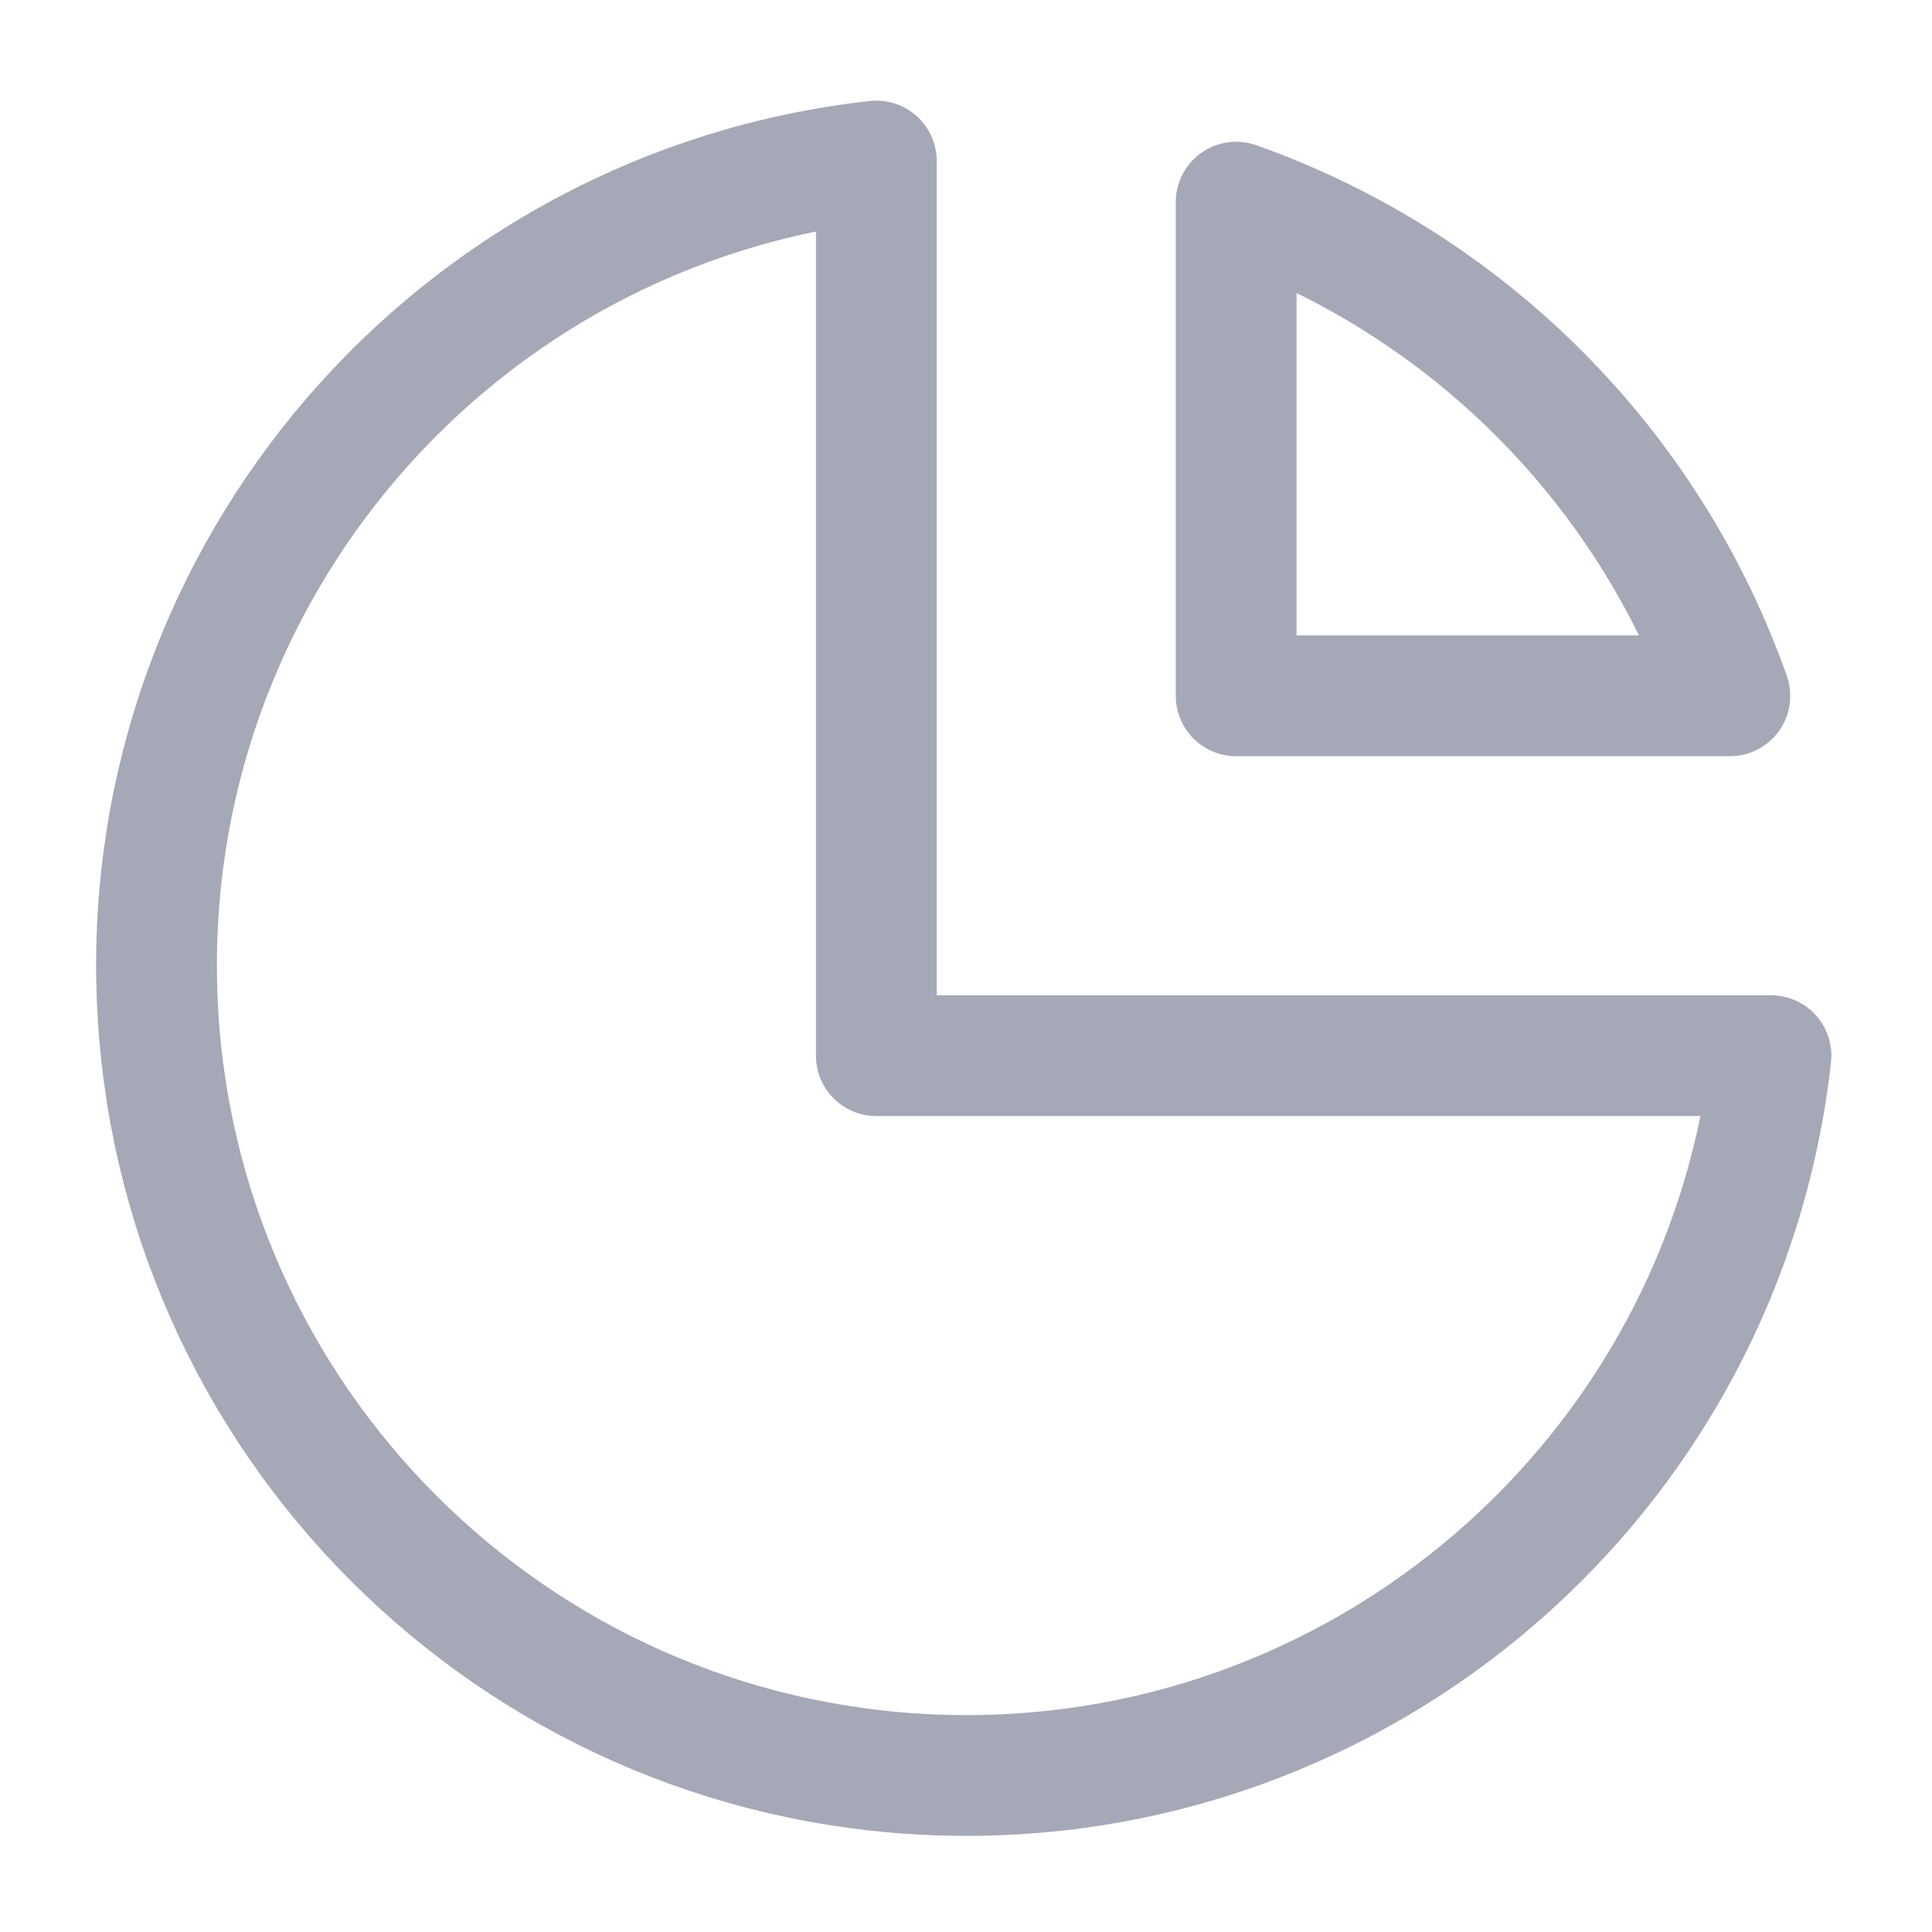
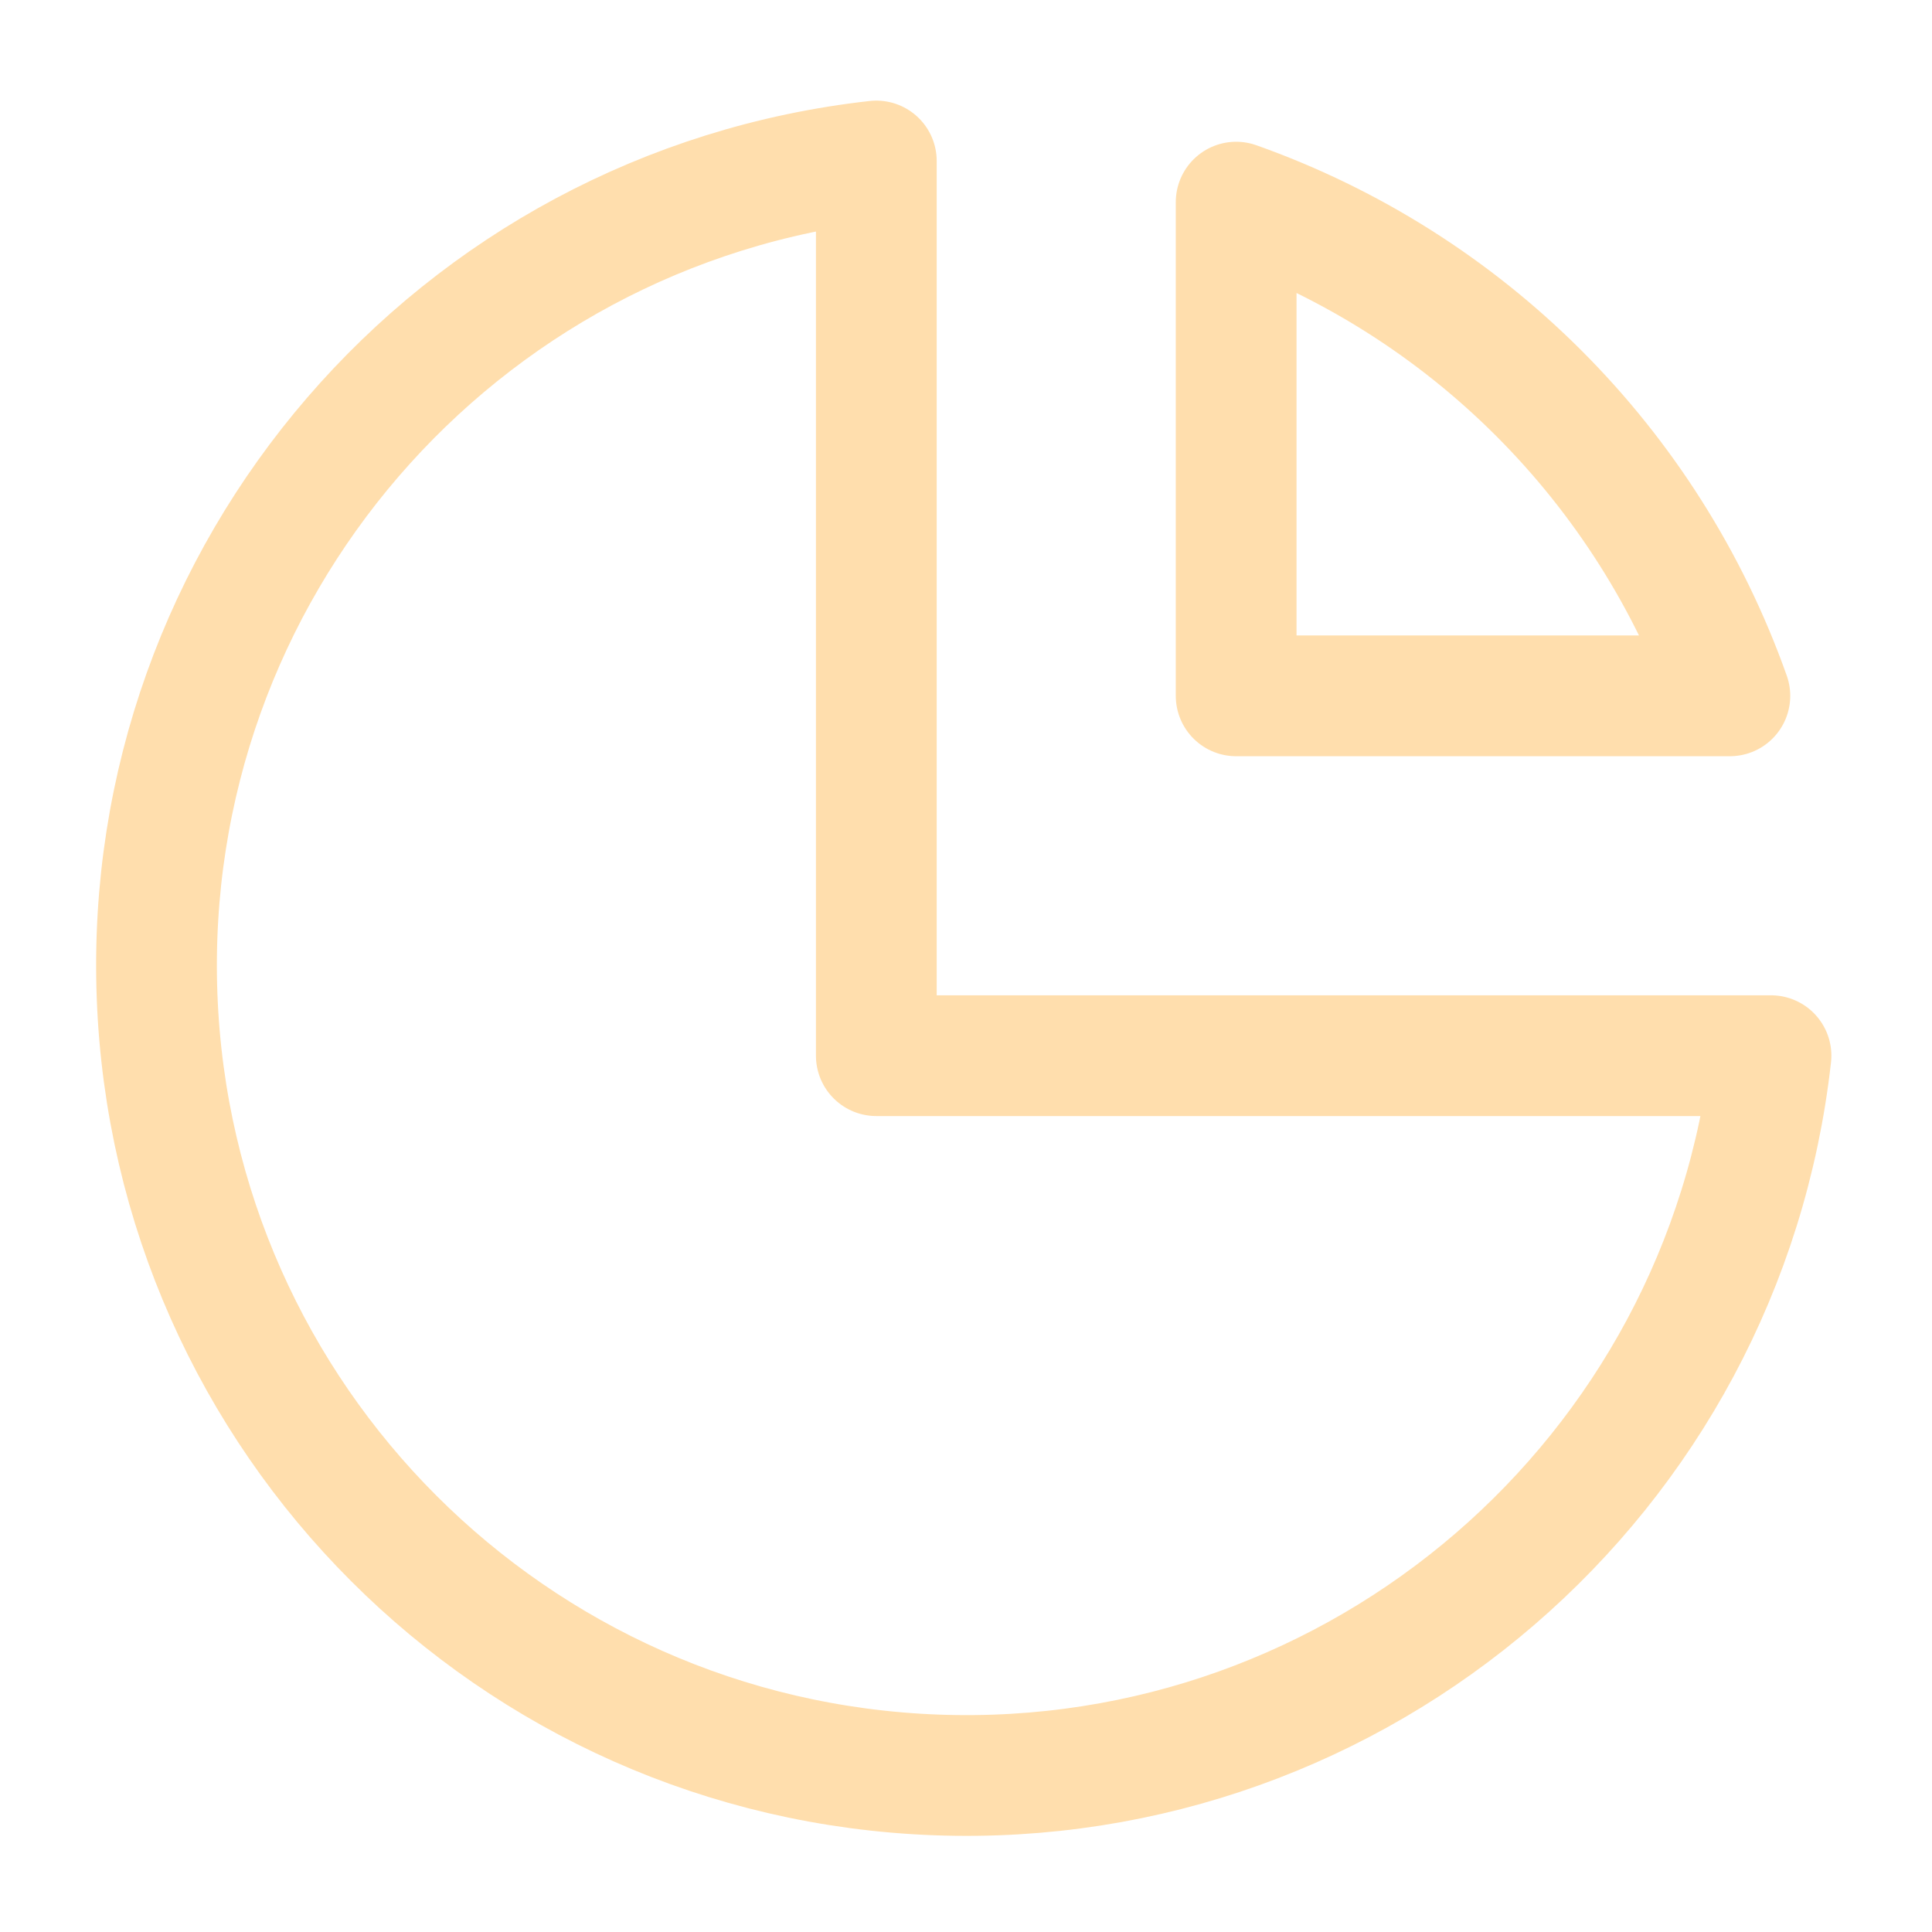
<svg xmlns="http://www.w3.org/2000/svg" width="24" height="24" viewBox="0 0 24 24" fill="none">
-   <path d="M10.886 2A10.059 10.059 0 1 0 22 13.114H10.886V2Z" stroke="#A5A8B6" stroke-width="1.5" stroke-linecap="round" stroke-linejoin="round" />
-   <path d="M21.489 8.644h-6.133V2.511a10.086 10.086 0 0 1 6.133 6.133Z" stroke="#A5A8B6" stroke-width="1.5" stroke-linecap="round" stroke-linejoin="round" />
+   <path d="M10.886 2A10.059 10.059 0 1 0 22 13.114H10.886V2Z" stroke="#FFDEAD" stroke-width="1.5" stroke-linecap="round" stroke-linejoin="round" />
+   <path d="M21.489 8.644h-6.133V2.511a10.086 10.086 0 0 1 6.133 6.133Z" stroke="#FFDEAD" stroke-width="1.5" stroke-linecap="round" stroke-linejoin="round" />
</svg>
